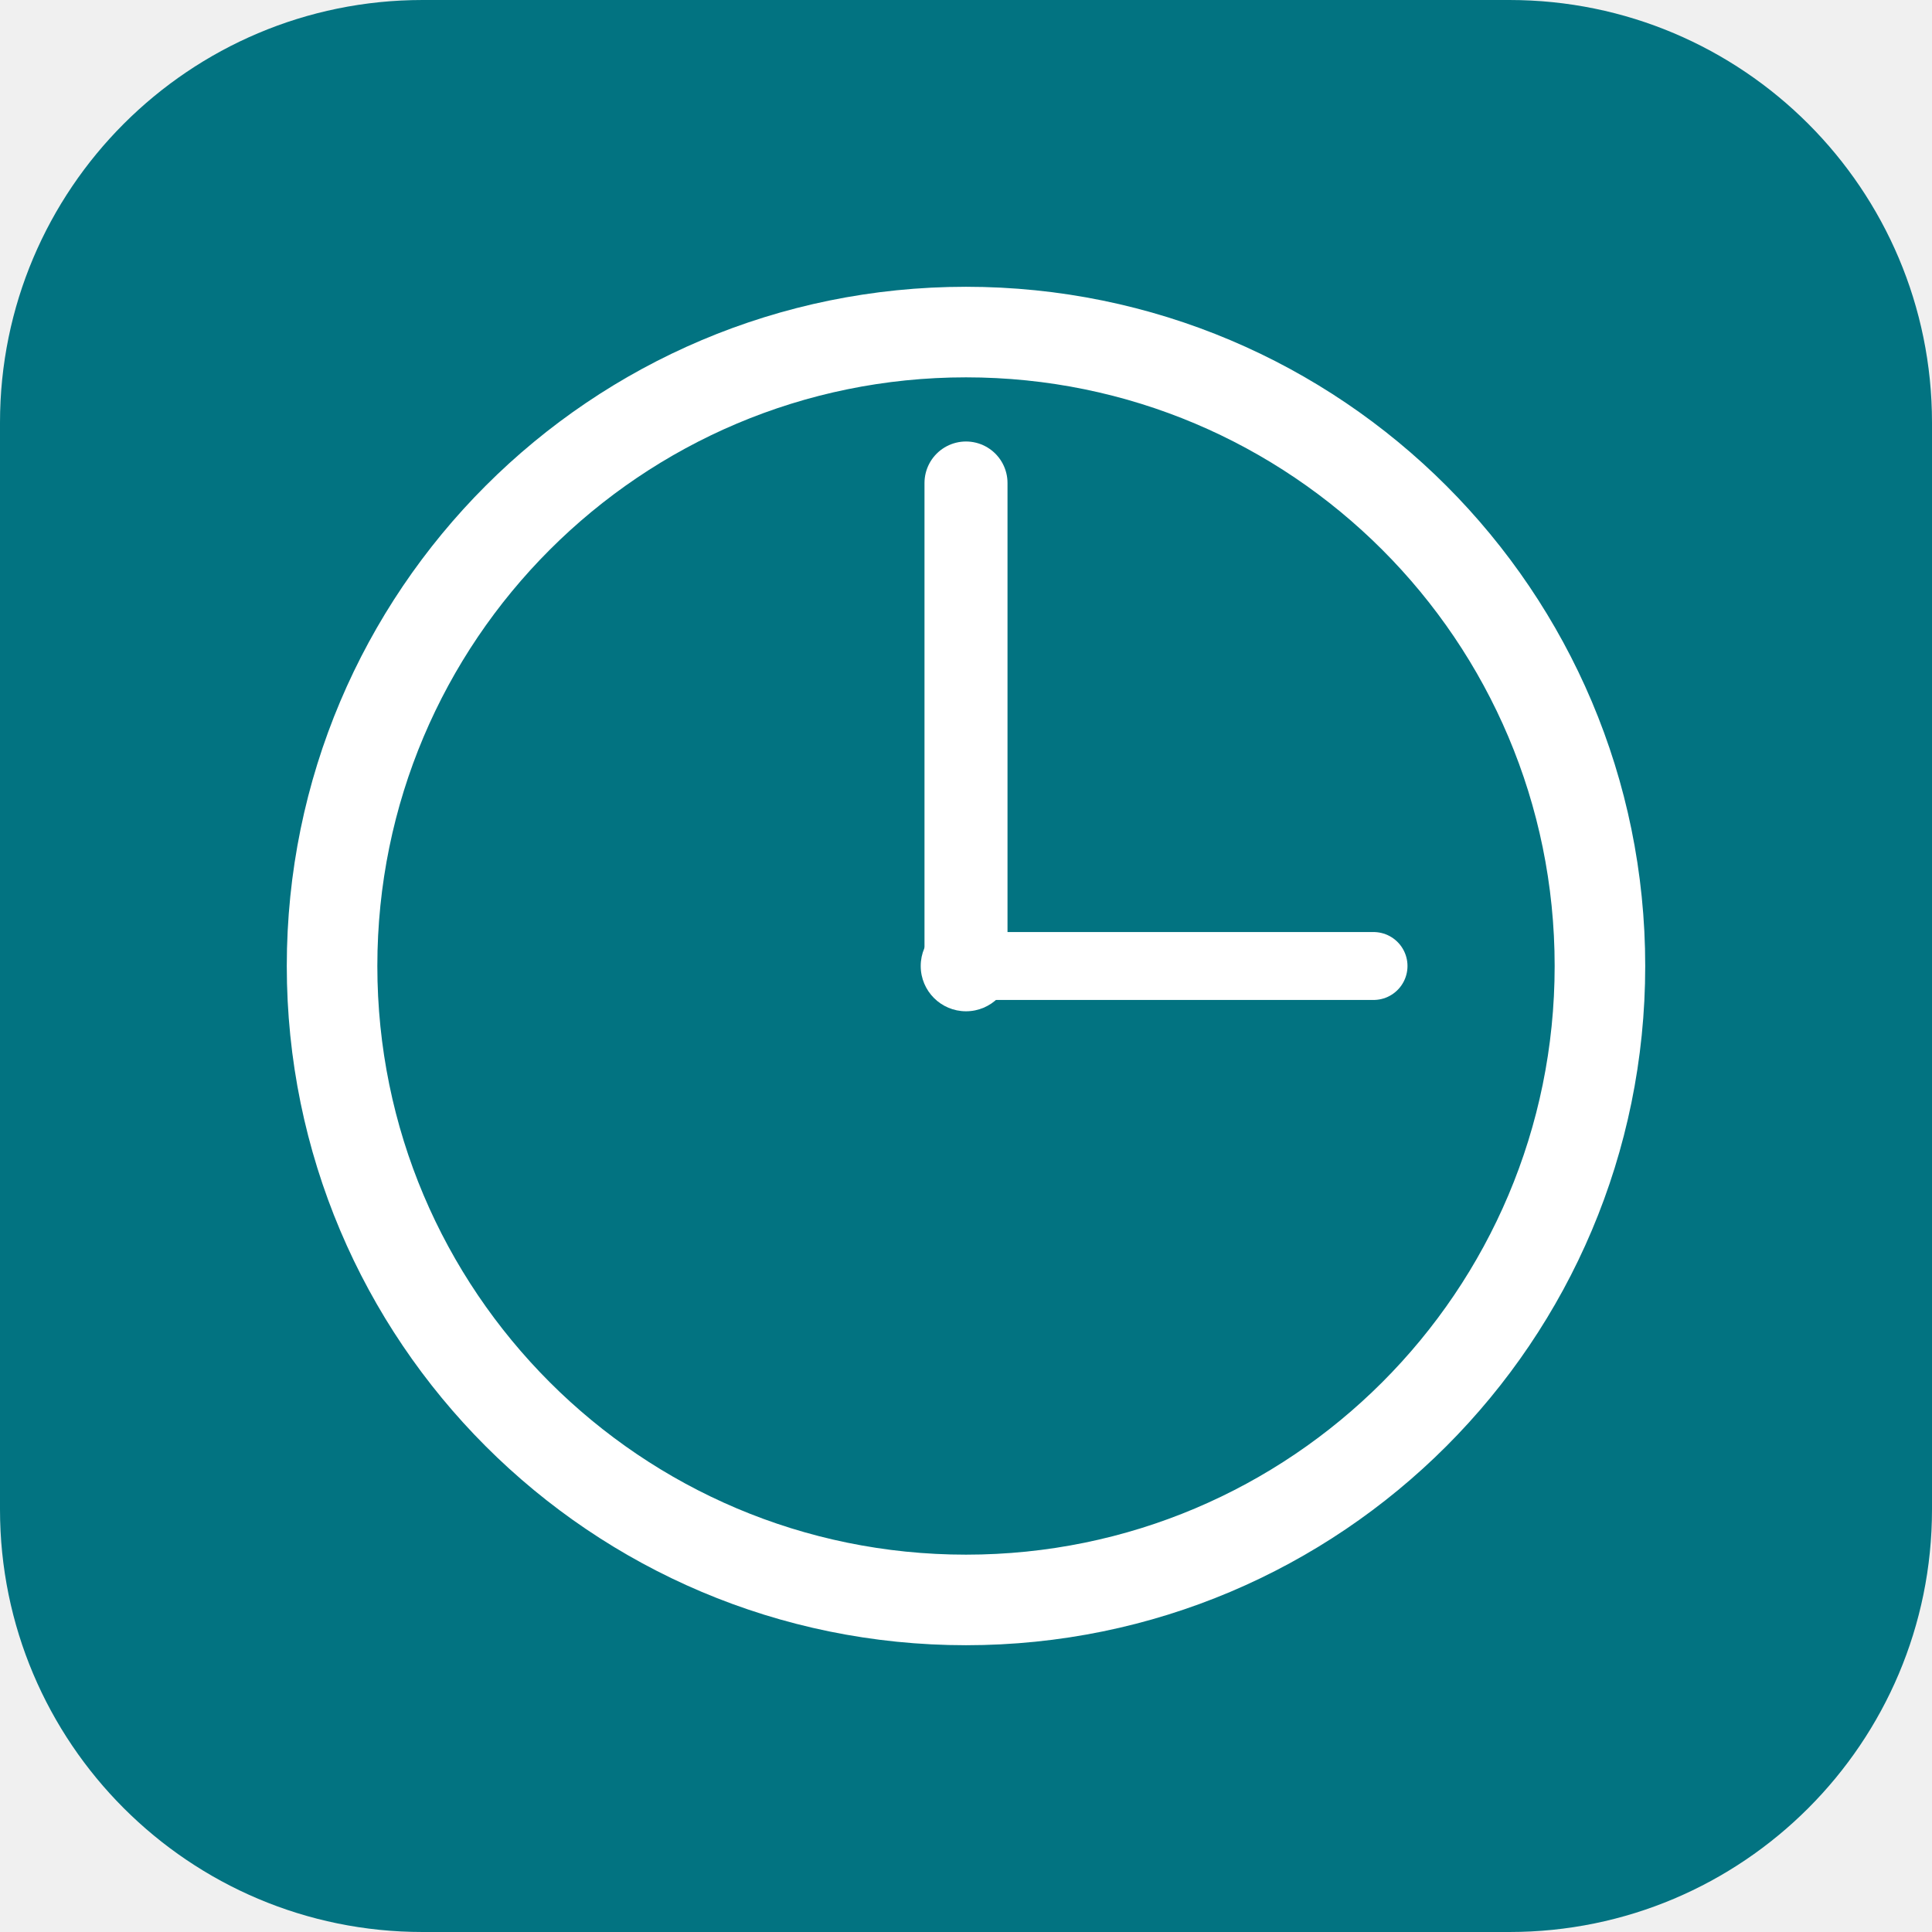
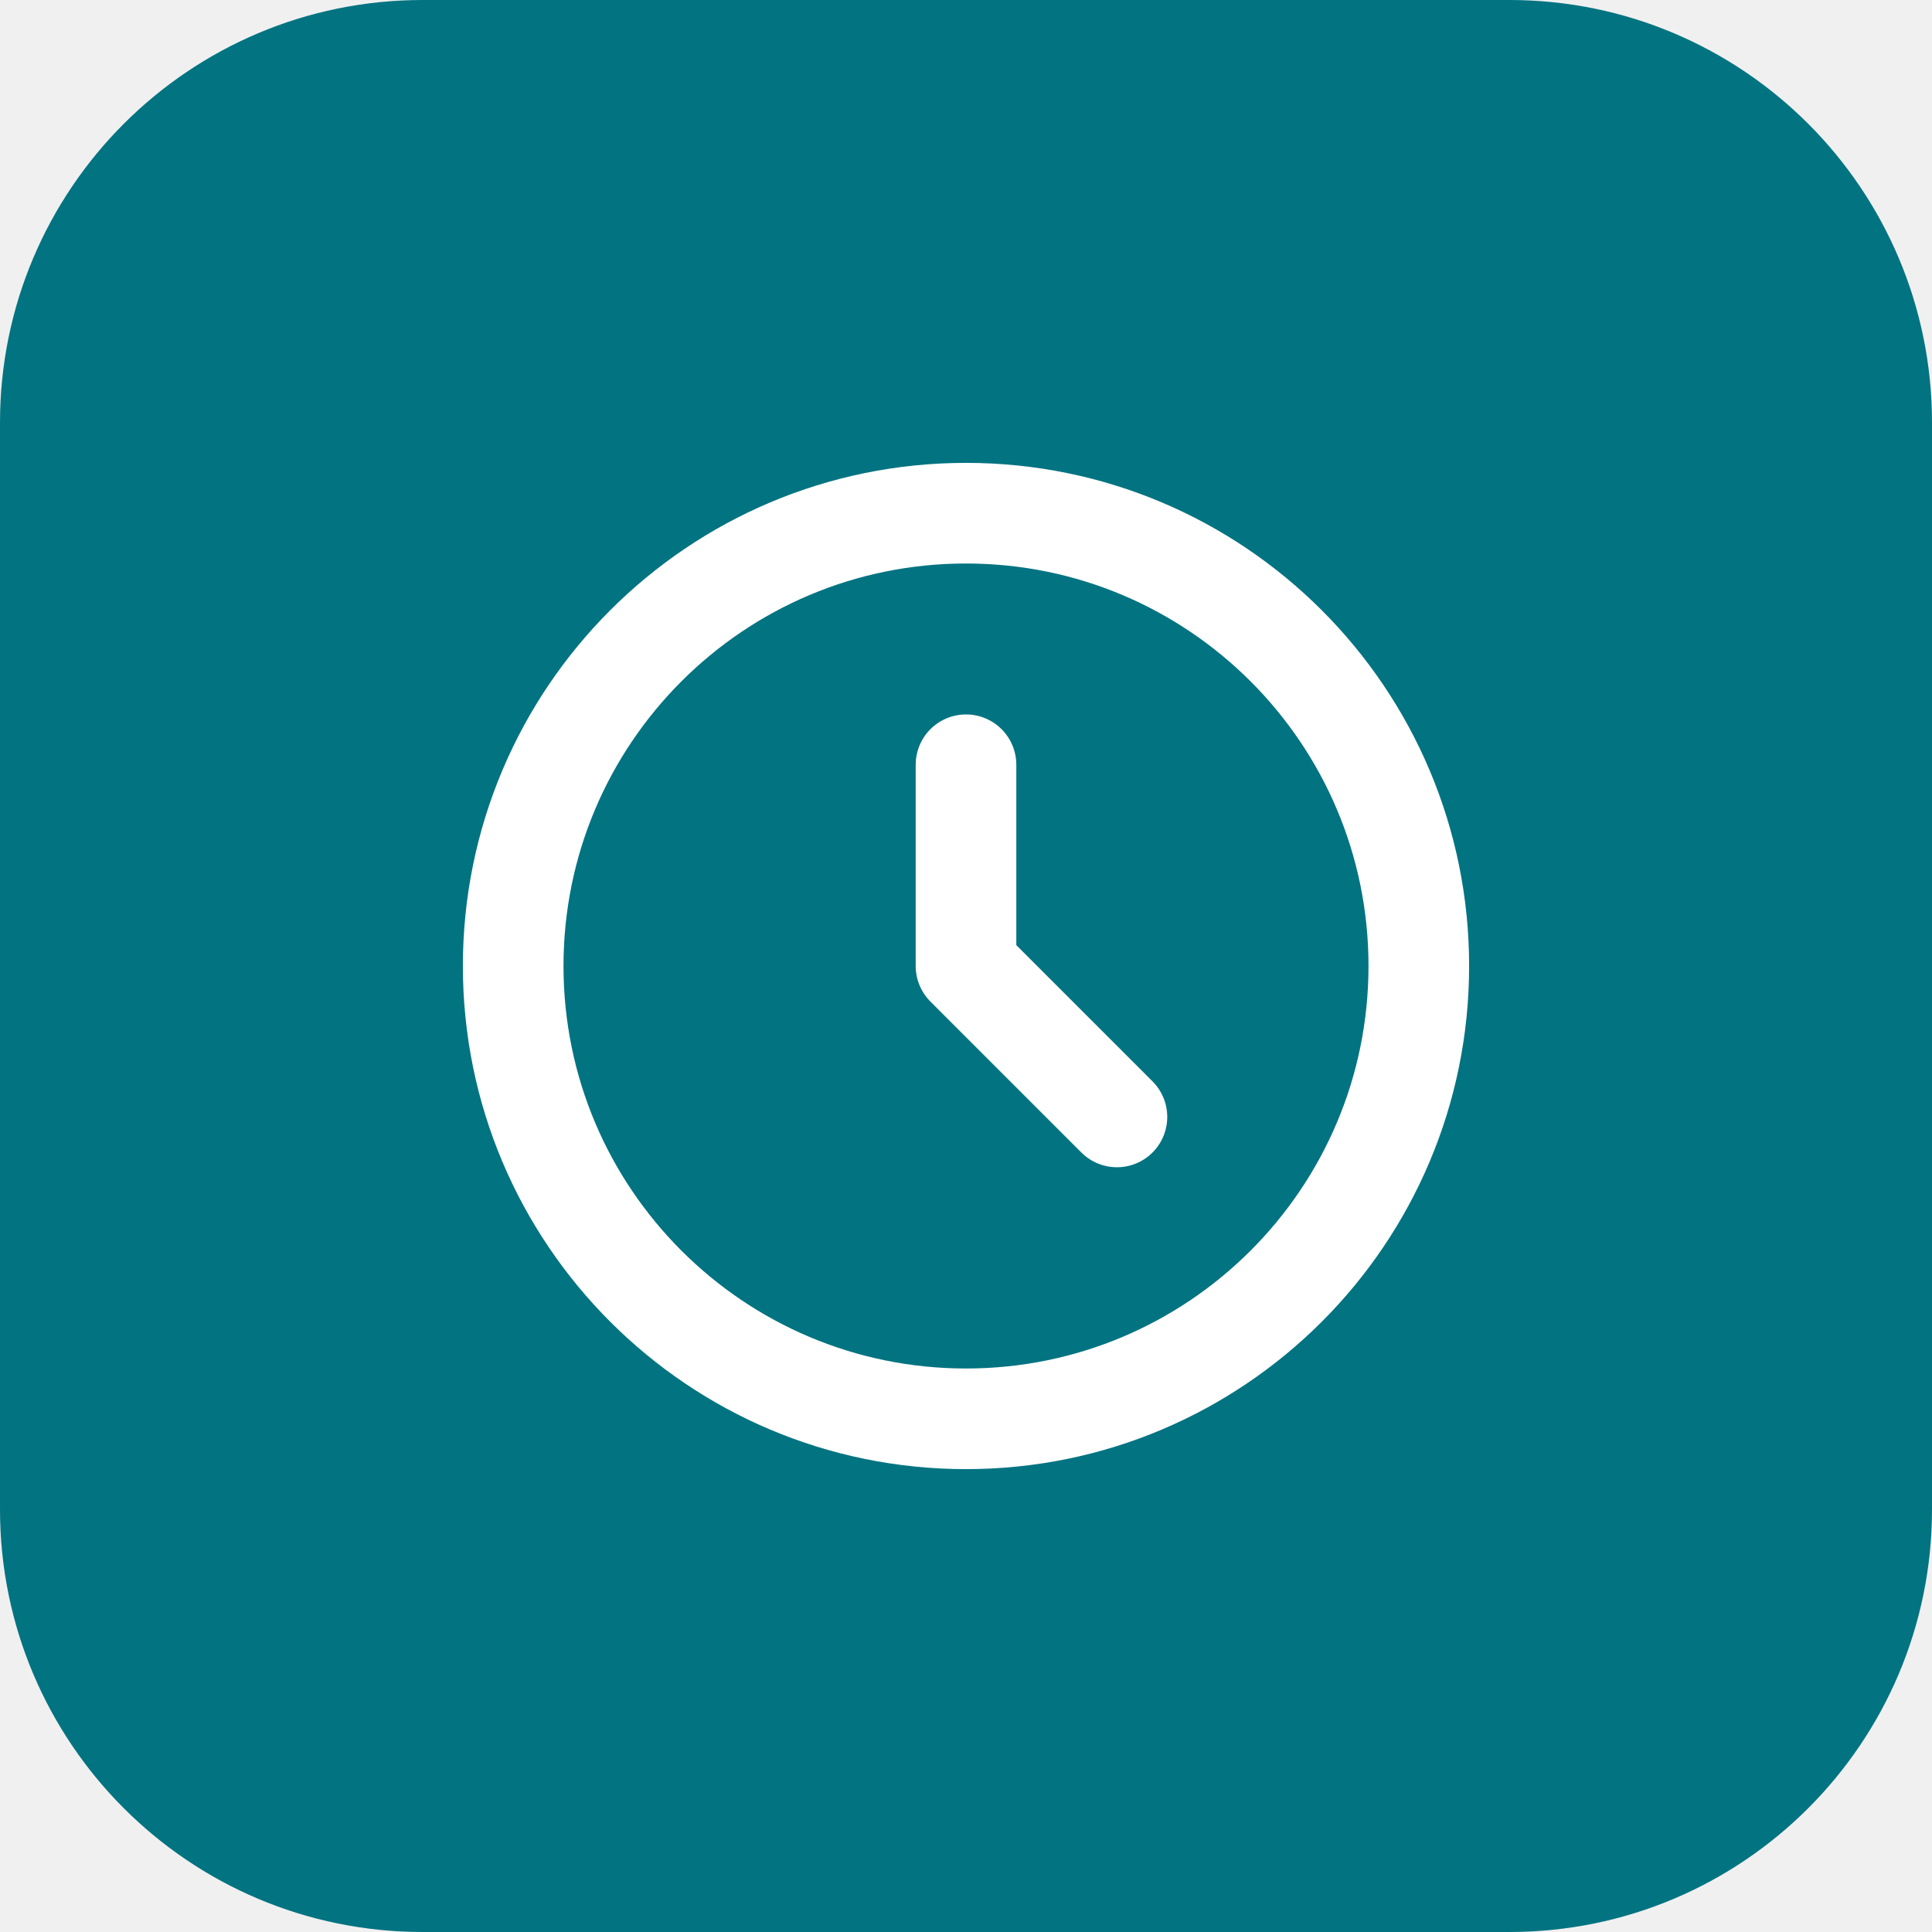
<svg xmlns="http://www.w3.org/2000/svg" viewBox="0 0 512 512" width="512" height="512">
  <rect width="512" height="512" rx="112" fill="#027381" />
-   <circle cx="256" cy="256" r="168" fill="none" stroke="white" stroke-width="24" />
-   <line x1="256" y1="256" x2="256" y2="128" stroke="white" stroke-width="22" stroke-linecap="round" />
-   <line x1="256" y1="256" x2="364" y2="256" stroke="white" stroke-width="18" stroke-linecap="round" />
-   <circle cx="256" cy="256" r="12" fill="white" />
+   <g transform="translate(96 96) scale(13.3333)">
+     <path d="M12 8v4l3 3m6-3a9 9 0 11-18 0 9 9 0 0118 0z" fill="none" stroke="white" stroke-width="2" stroke-linecap="round" stroke-linejoin="round" />
+   </g>
</svg>
